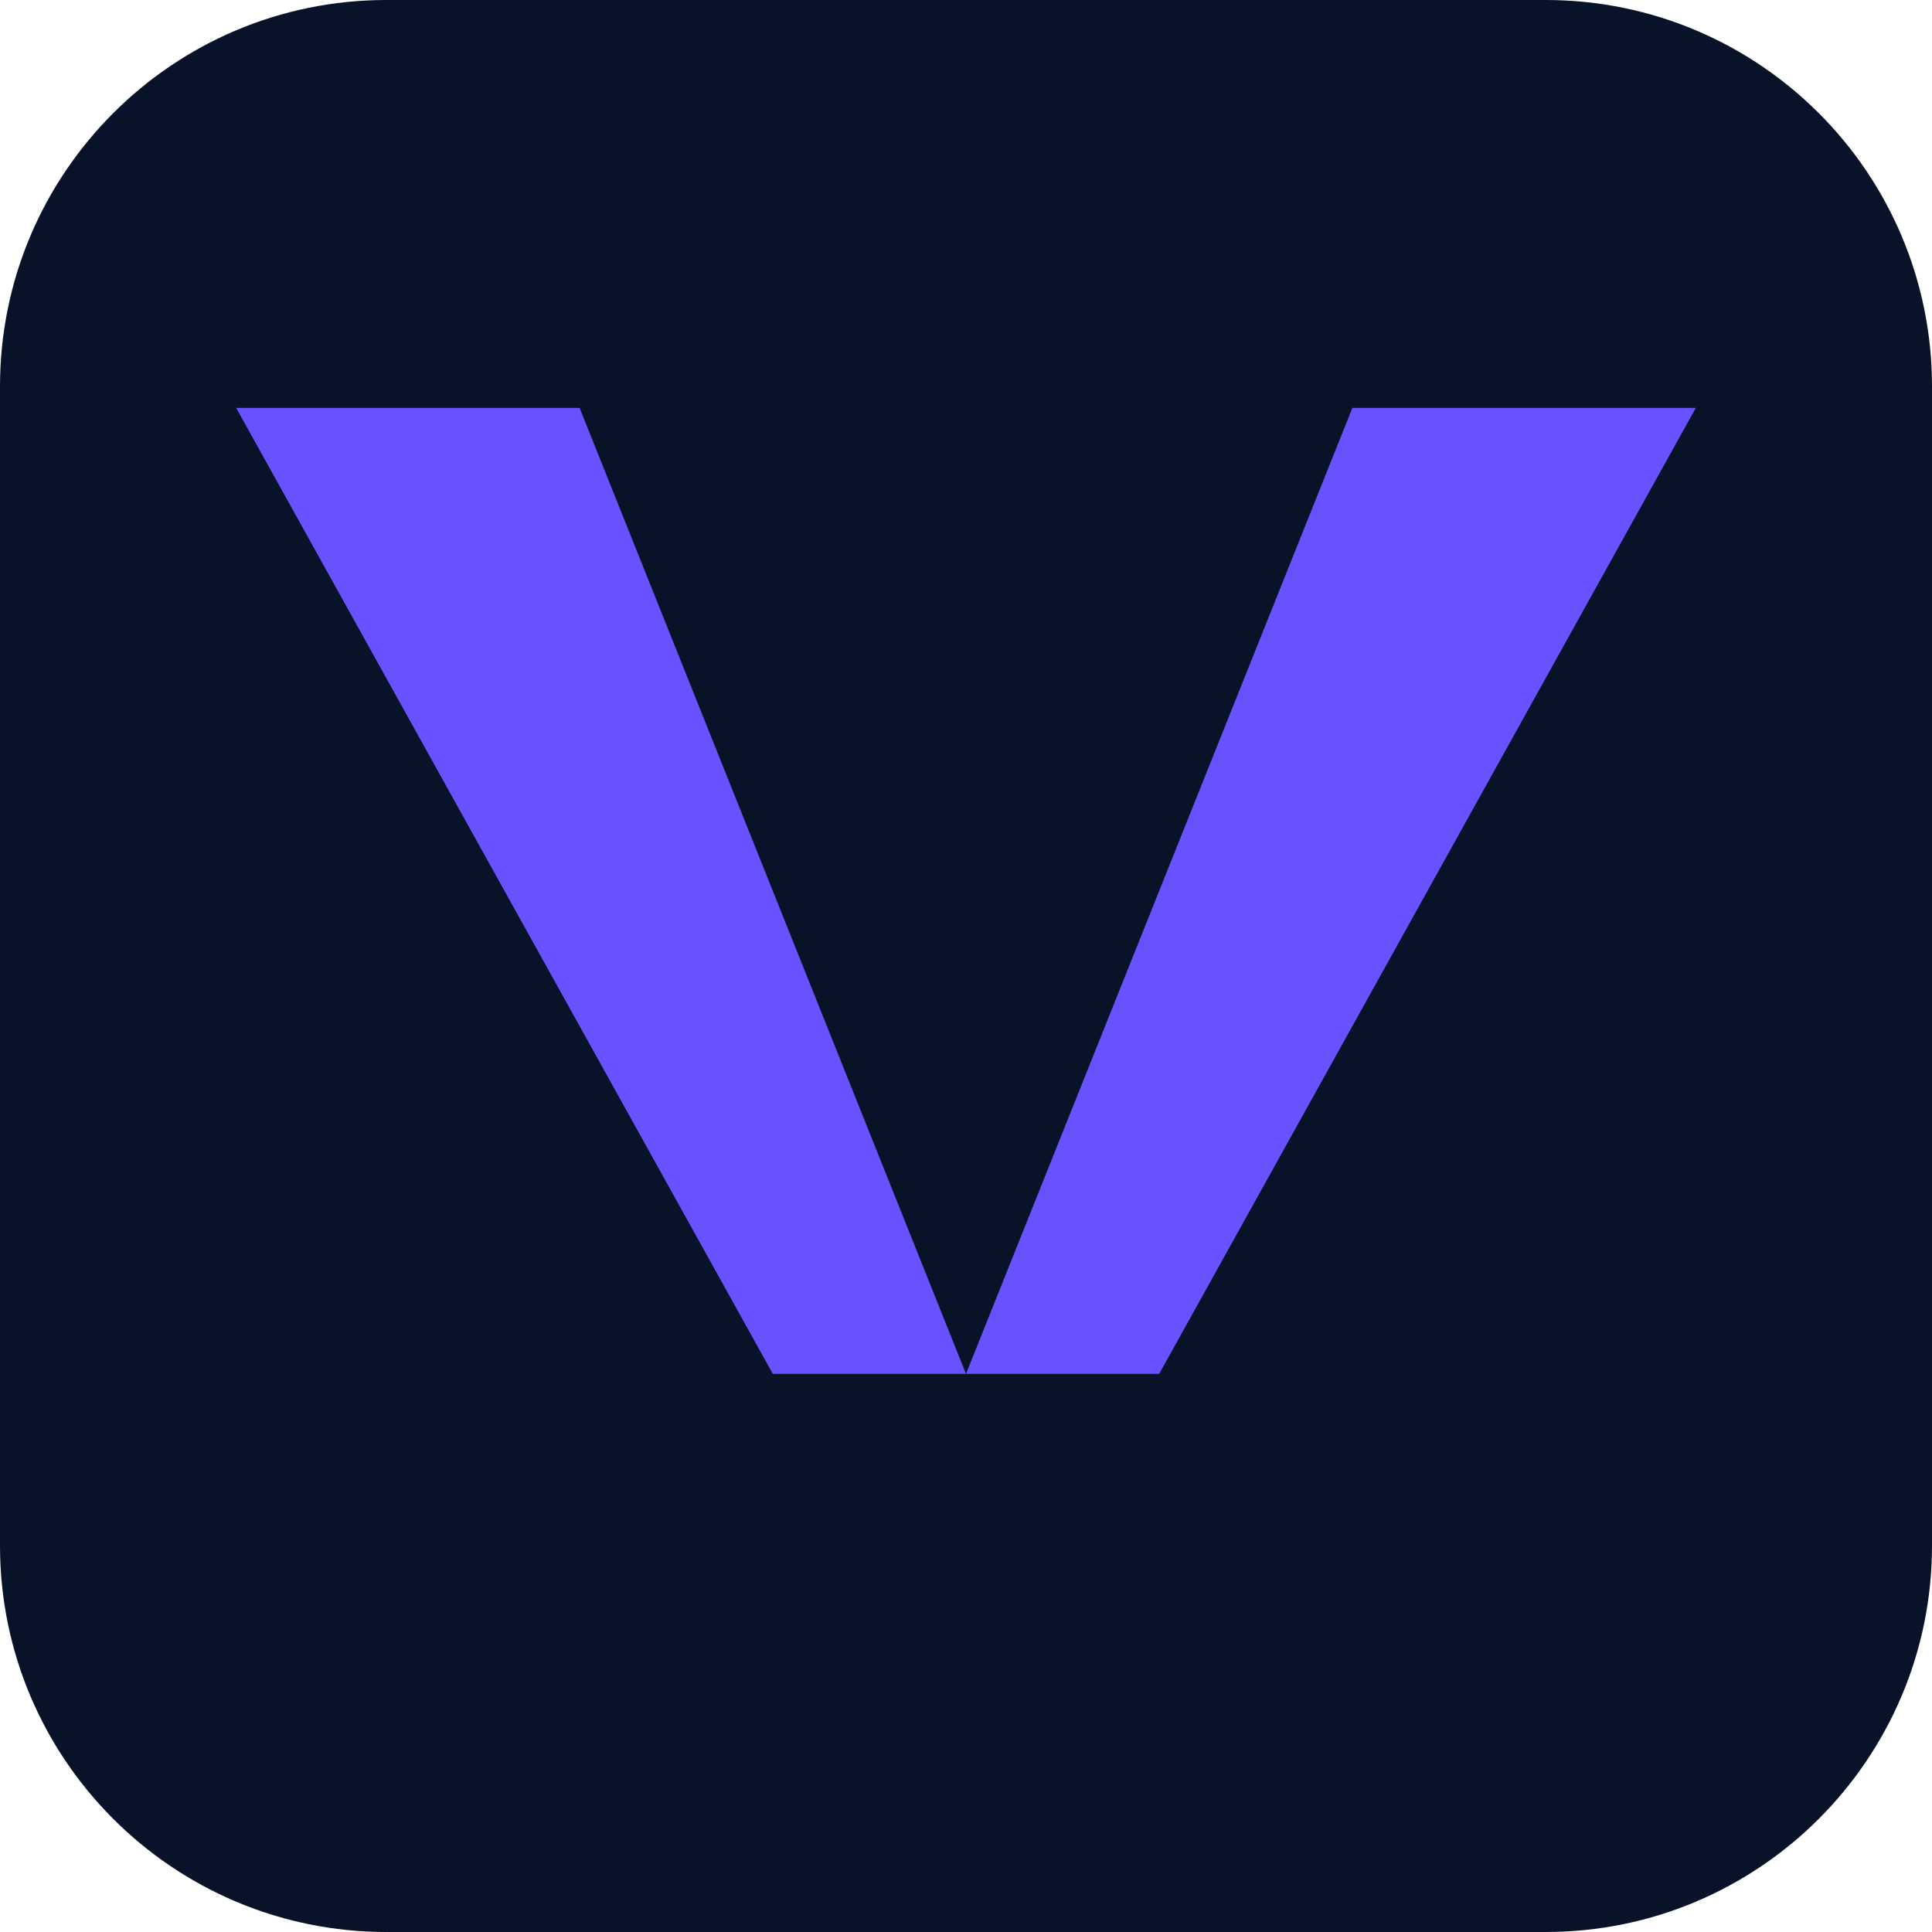
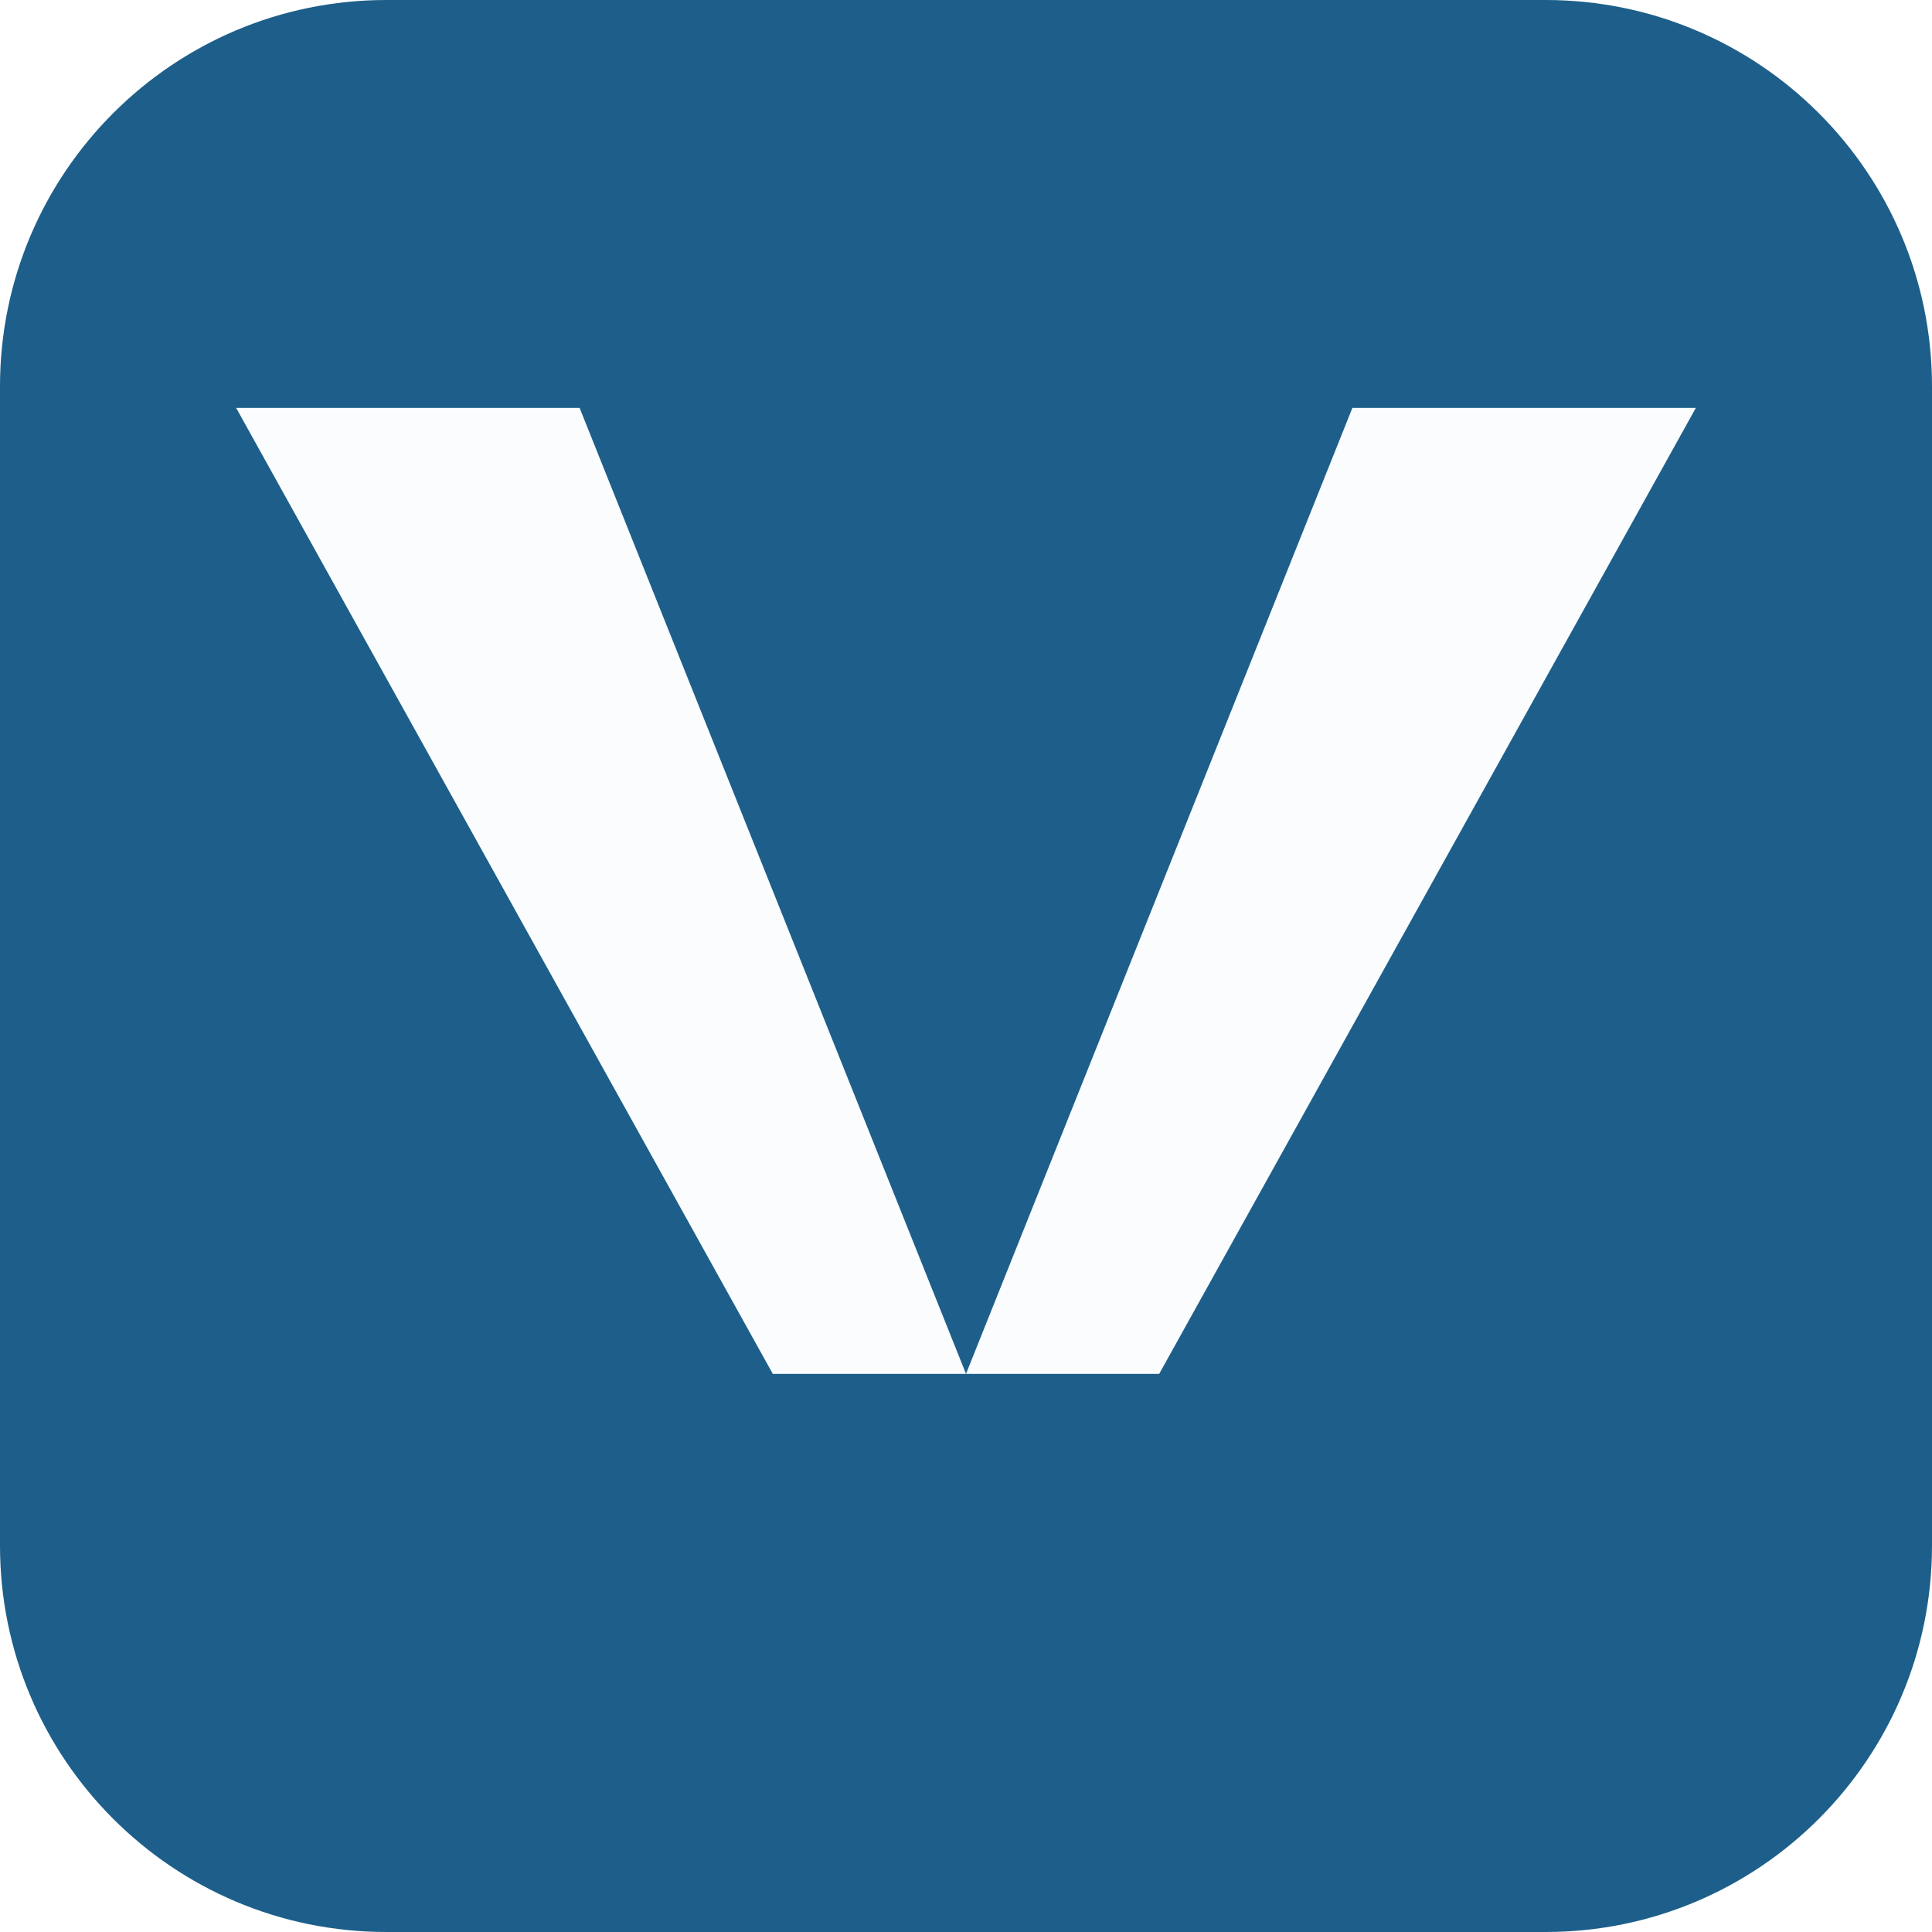
<svg xmlns="http://www.w3.org/2000/svg" width="180" height="180" viewBox="0 0 180 180" fill="none">
-   <rect width="180" height="180" rx="36" fill="#081229" />
-   <polygon points="22,38 54,38 90,128 72,128" fill="#6851FF" />
-   <polygon points="158,38 126,38 90,128 108,128" fill="#6851FF" />
+   <rect width="180" height="180" rx="36" fill="#1D5F8A" />
+   <polygon points="22,38 54,38 90,128 72,128" fill="#FAFCFE" />
+   <polygon points="158,38 126,38 90,128 108,128" fill="#FAFCFE" />
</svg>
